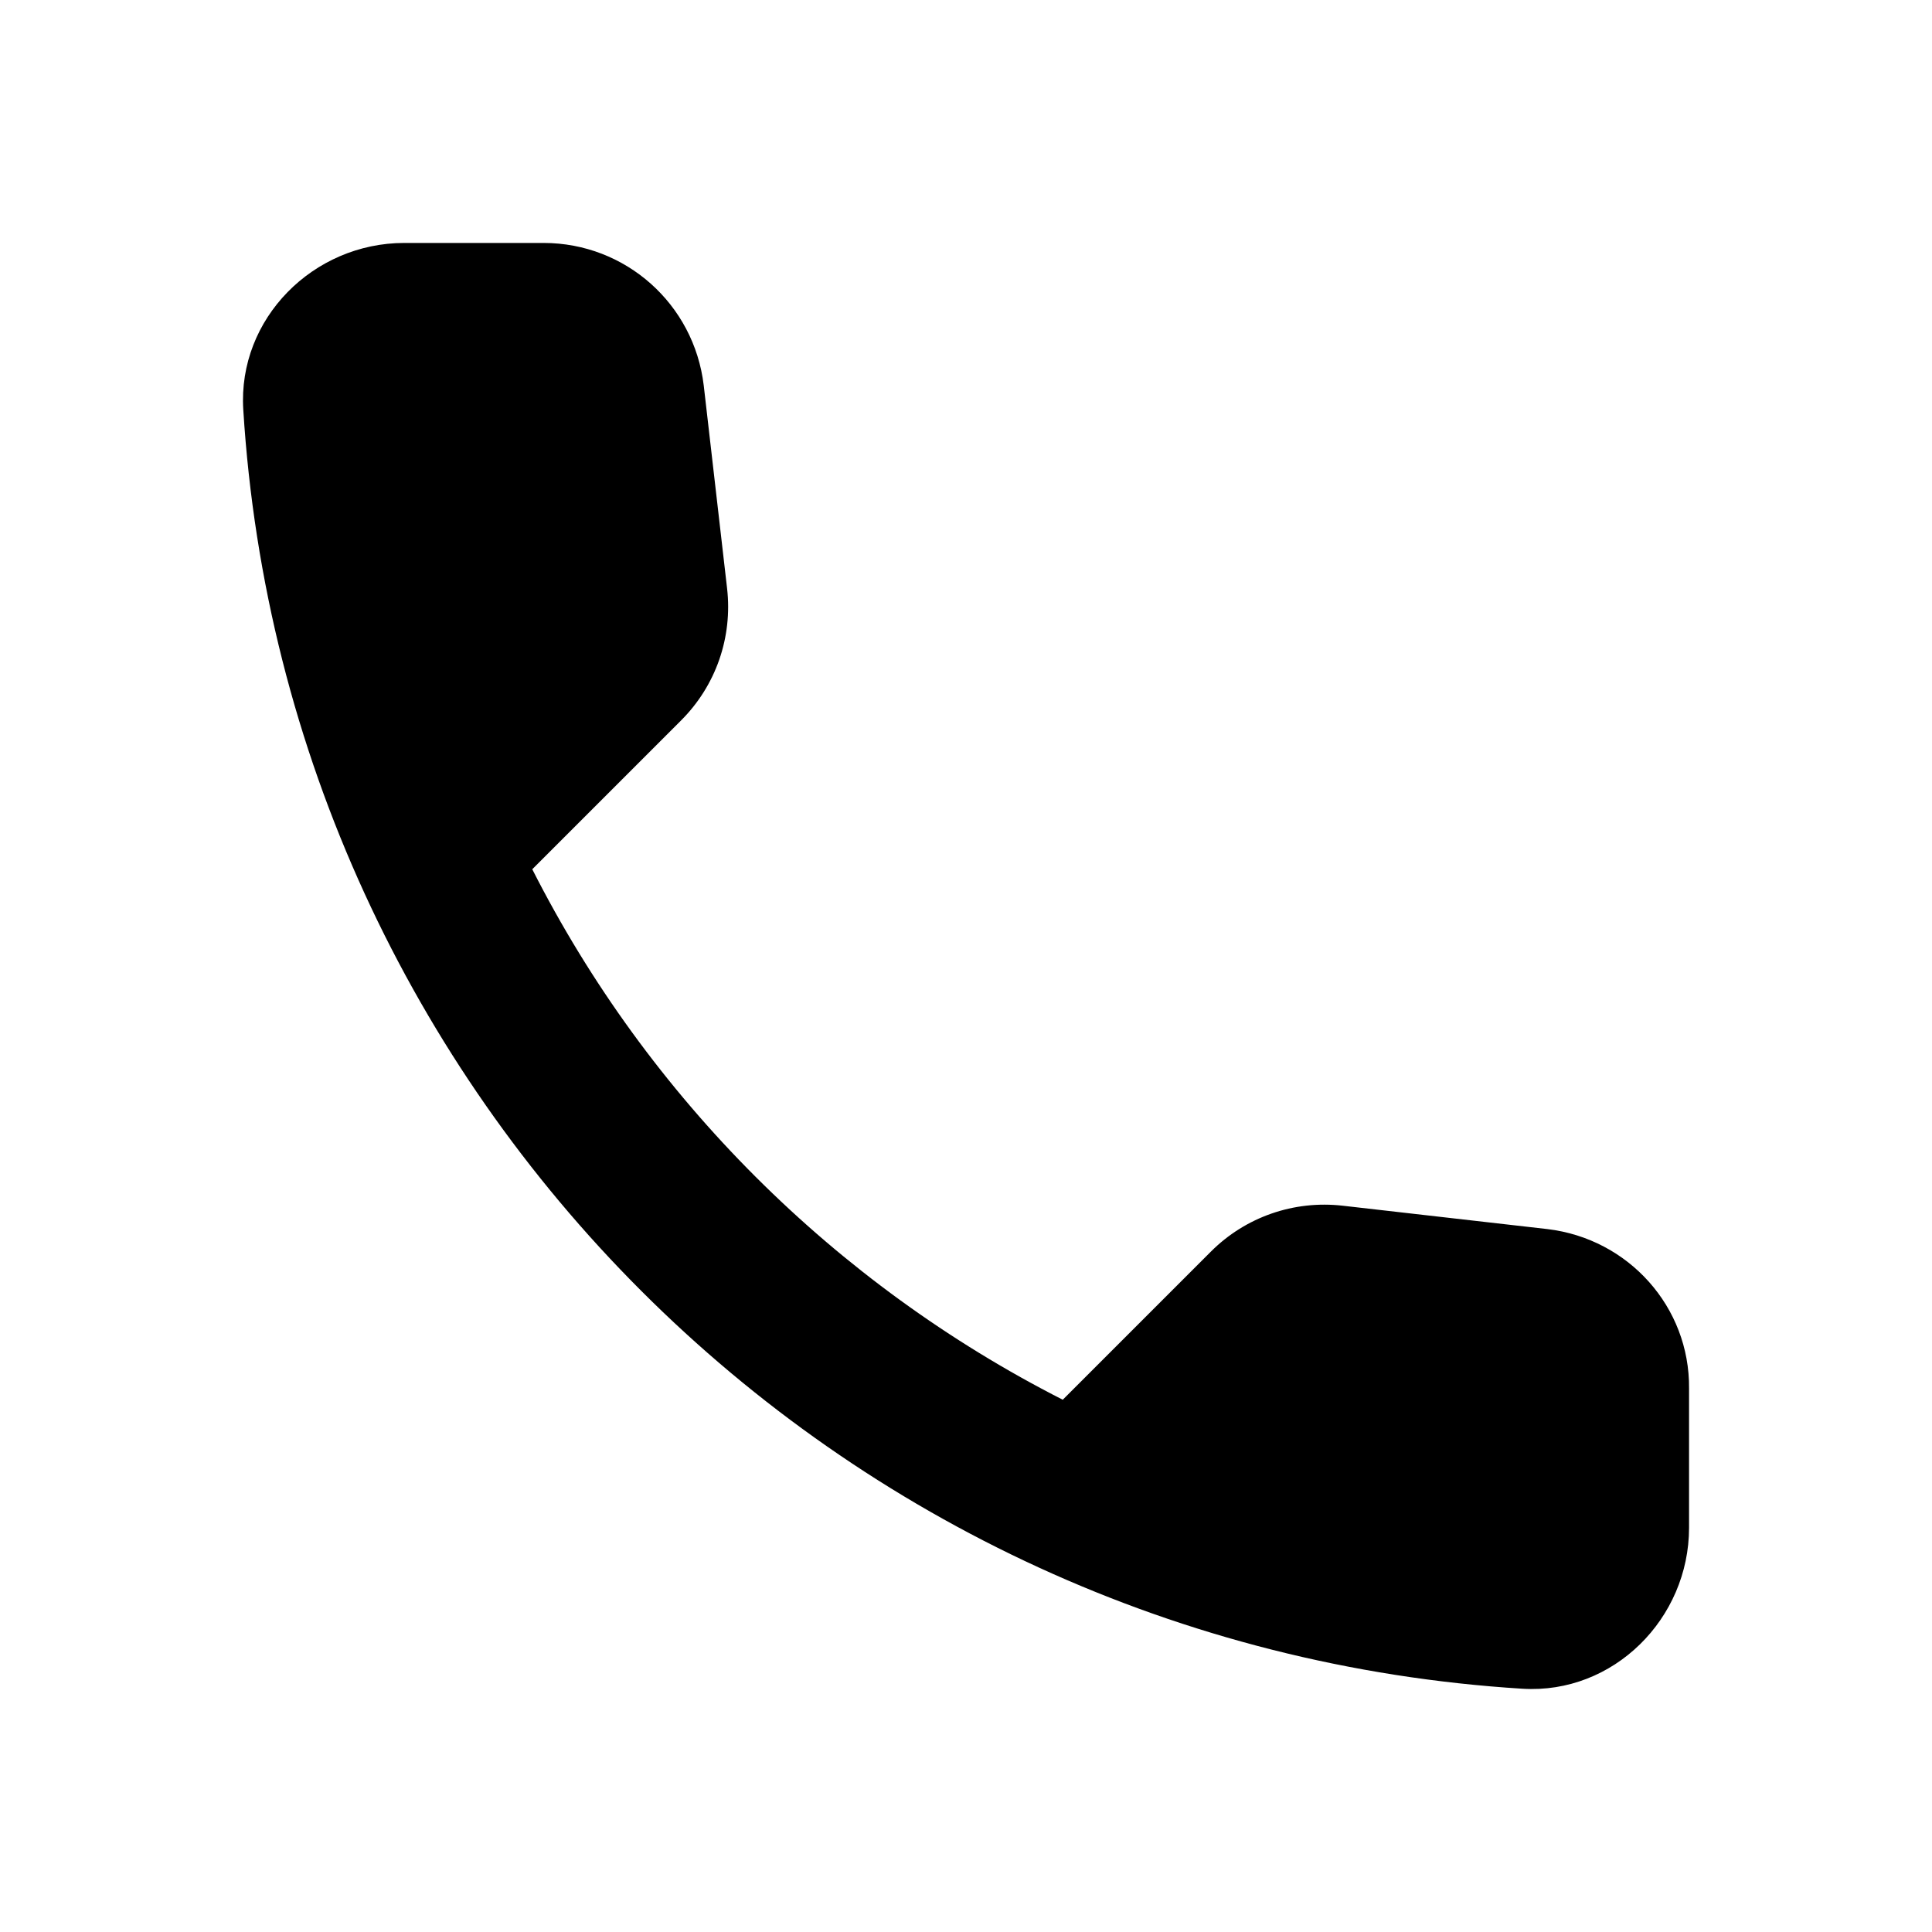
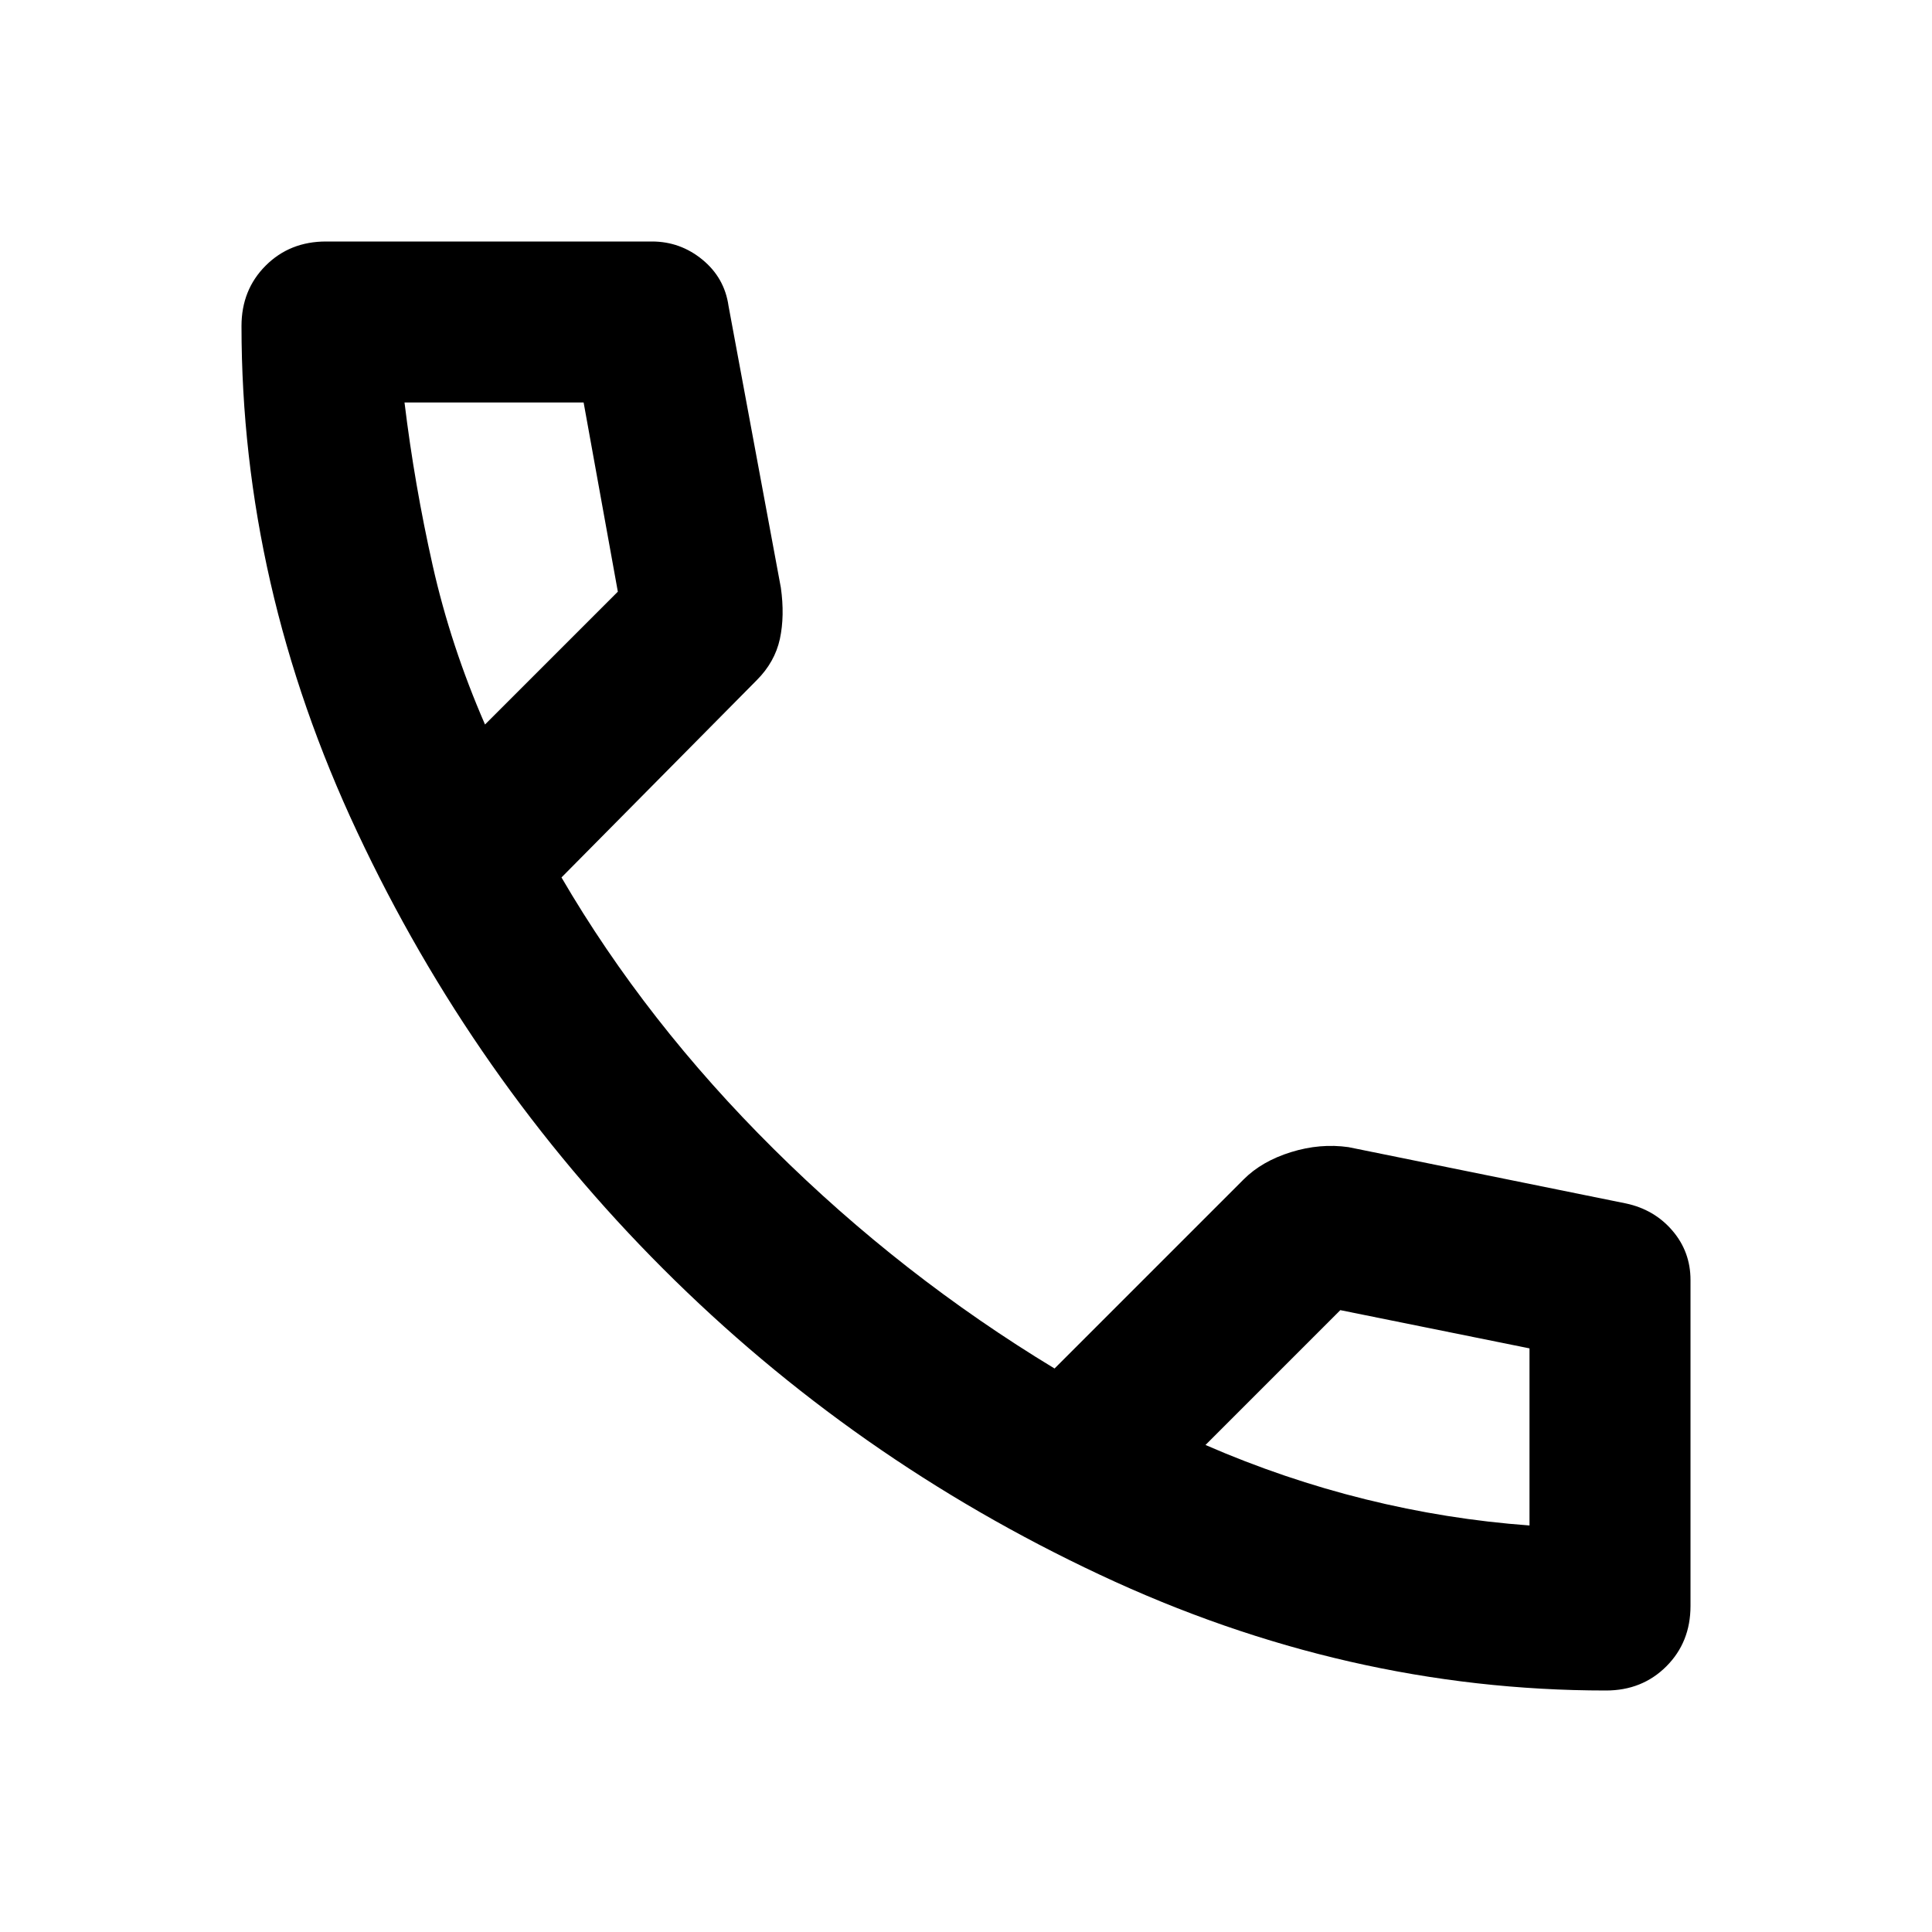
<svg xmlns="http://www.w3.org/2000/svg" width="24" height="24" viewBox="0 0 24 24" fill="none">
-   <path d="M19.222 15.268L16.682 14.978C16.072 14.908 15.472 15.118 15.042 15.548L13.202 17.388C10.372 15.948 8.052 13.638 6.612 10.798L8.462 8.948C8.892 8.518 9.102 7.918 9.032 7.308L8.742 4.788C8.622 3.778 7.772 3.018 6.752 3.018H5.022C3.892 3.018 2.952 3.958 3.022 5.088C3.552 13.628 10.382 20.448 18.912 20.978C20.042 21.048 20.982 20.108 20.982 18.978V17.248C20.992 16.238 20.232 15.388 19.222 15.268Z" fill="black" />
+   <path d="M19.95 21C17.8 21 15.704 20.521 13.663 19.562C11.621 18.604 9.813 17.337 8.238 15.762C6.663 14.187 5.396 12.379 4.438 10.337C3.479 8.296 3 6.2 3 4.05C3 3.75 3.1 3.5 3.3 3.3C3.5 3.1 3.75 3 4.05 3H8.1C8.333 3 8.542 3.075 8.725 3.225C8.908 3.375 9.017 3.567 9.05 3.8L9.7 7.3C9.733 7.533 9.729 7.746 9.688 7.937C9.646 8.129 9.55 8.3 9.4 8.45L6.975 10.9C7.675 12.1 8.554 13.225 9.613 14.275C10.671 15.325 11.833 16.233 13.1 17L15.45 14.65C15.6 14.5 15.796 14.387 16.038 14.312C16.279 14.237 16.517 14.217 16.75 14.25L20.2 14.95C20.433 15 20.625 15.112 20.775 15.287C20.925 15.462 21 15.667 21 15.9V19.95C21 20.25 20.9 20.5 20.7 20.7C20.5 20.9 20.25 21 19.95 21ZM6.025 9L7.675 7.35L7.25 5H5.025C5.108 5.683 5.225 6.358 5.375 7.025C5.525 7.692 5.742 8.35 6.025 9ZM19 18.95V16.75L16.65 16.275L14.975 17.95C15.625 18.233 16.288 18.458 16.963 18.625C17.638 18.792 18.317 18.9 19 18.95Z" fill="black" />
</svg>
